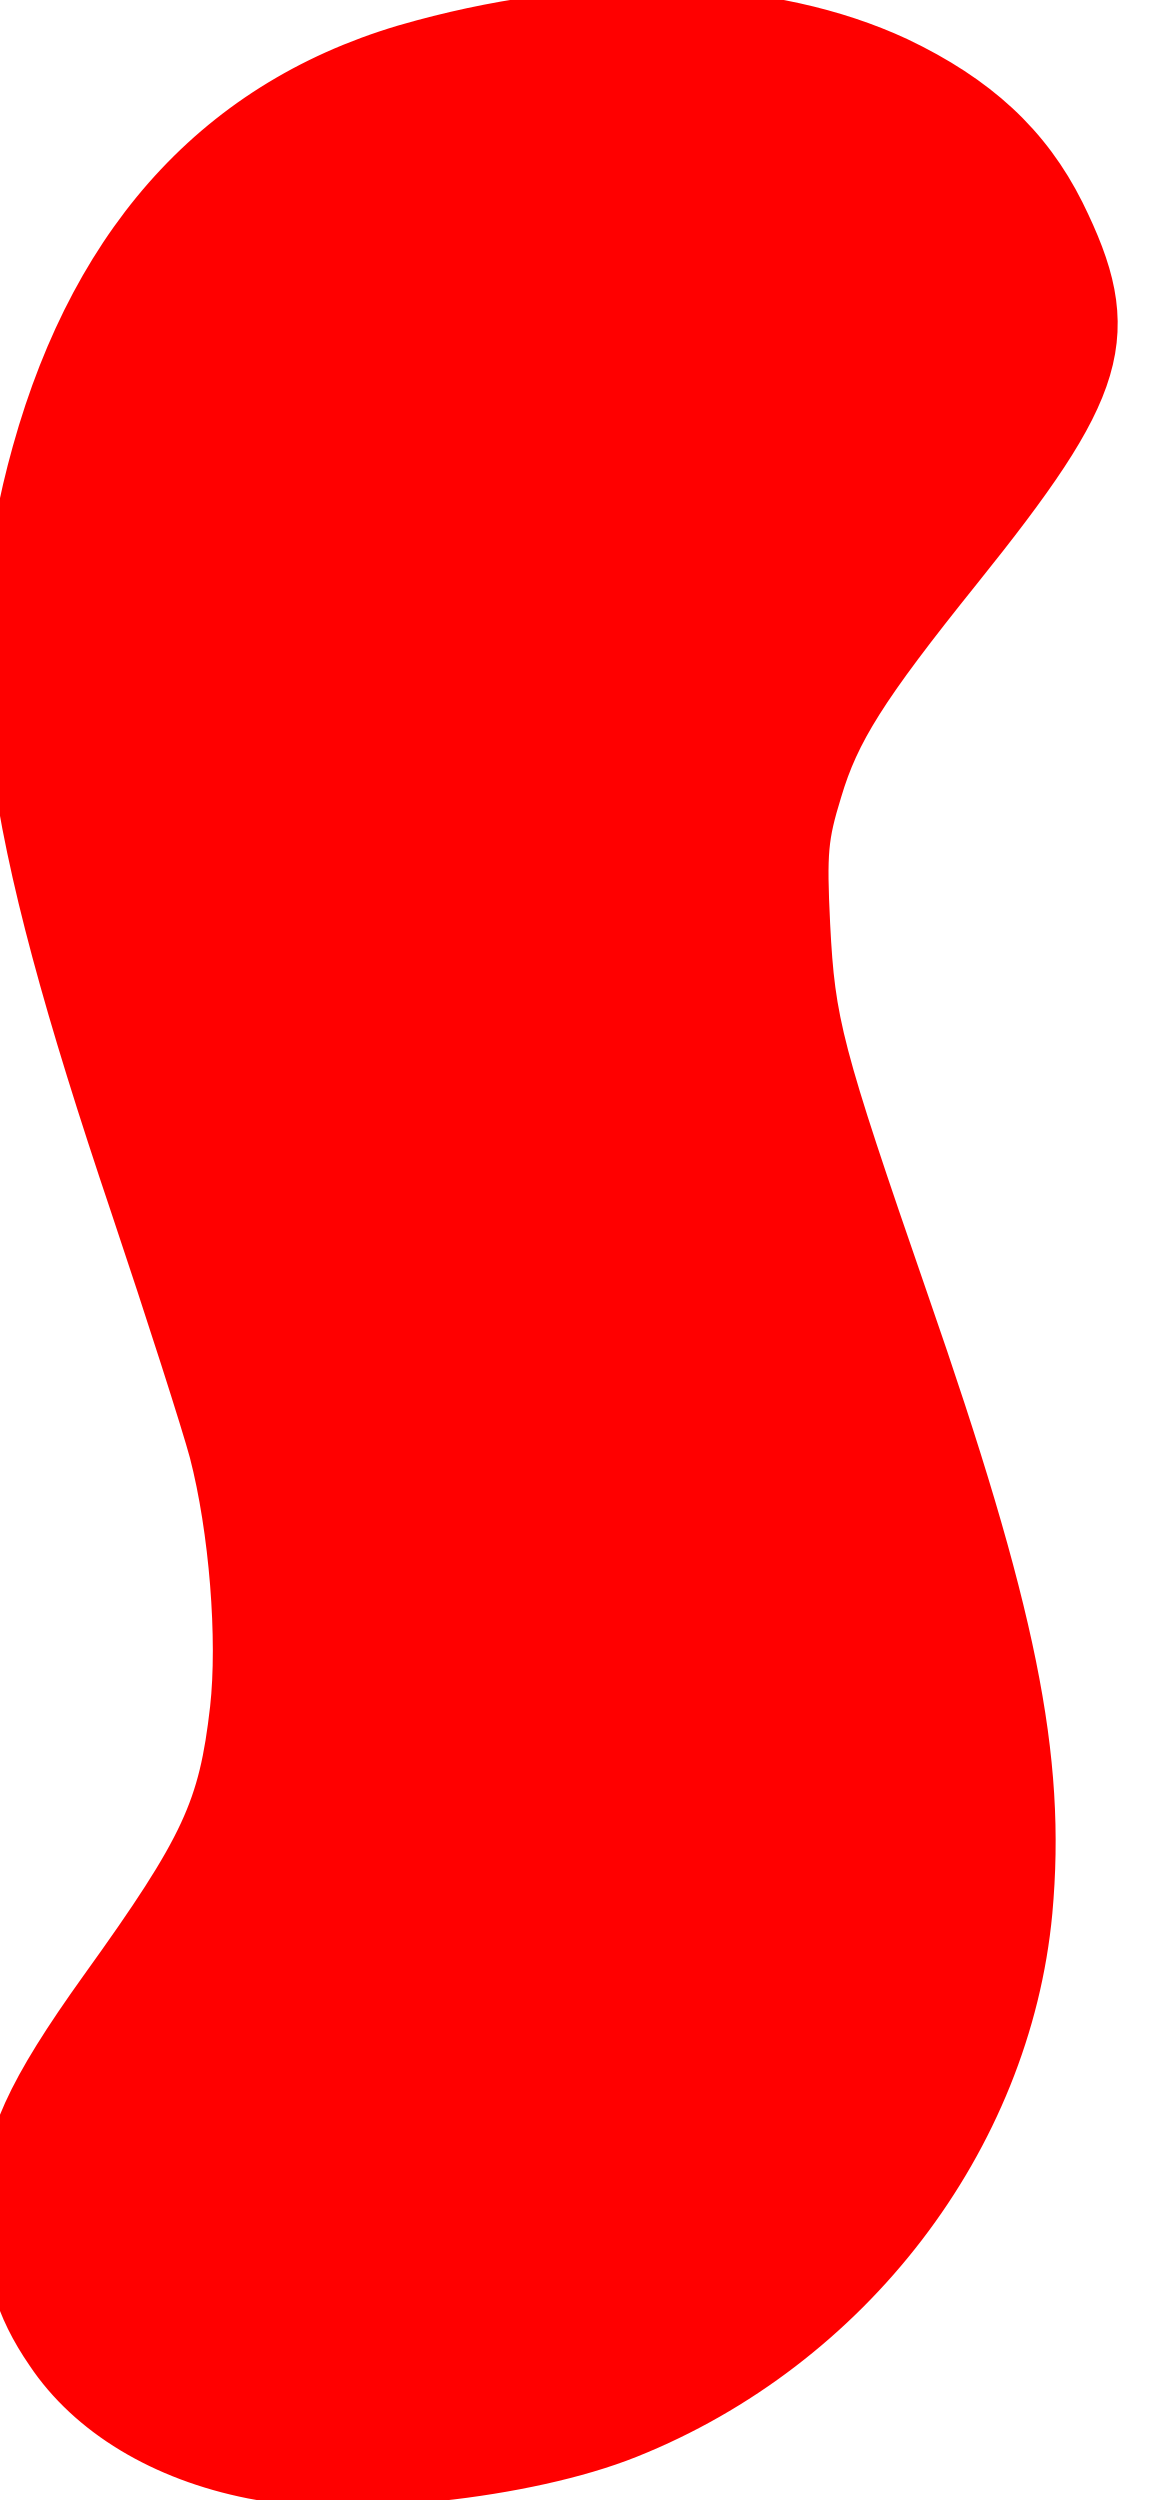
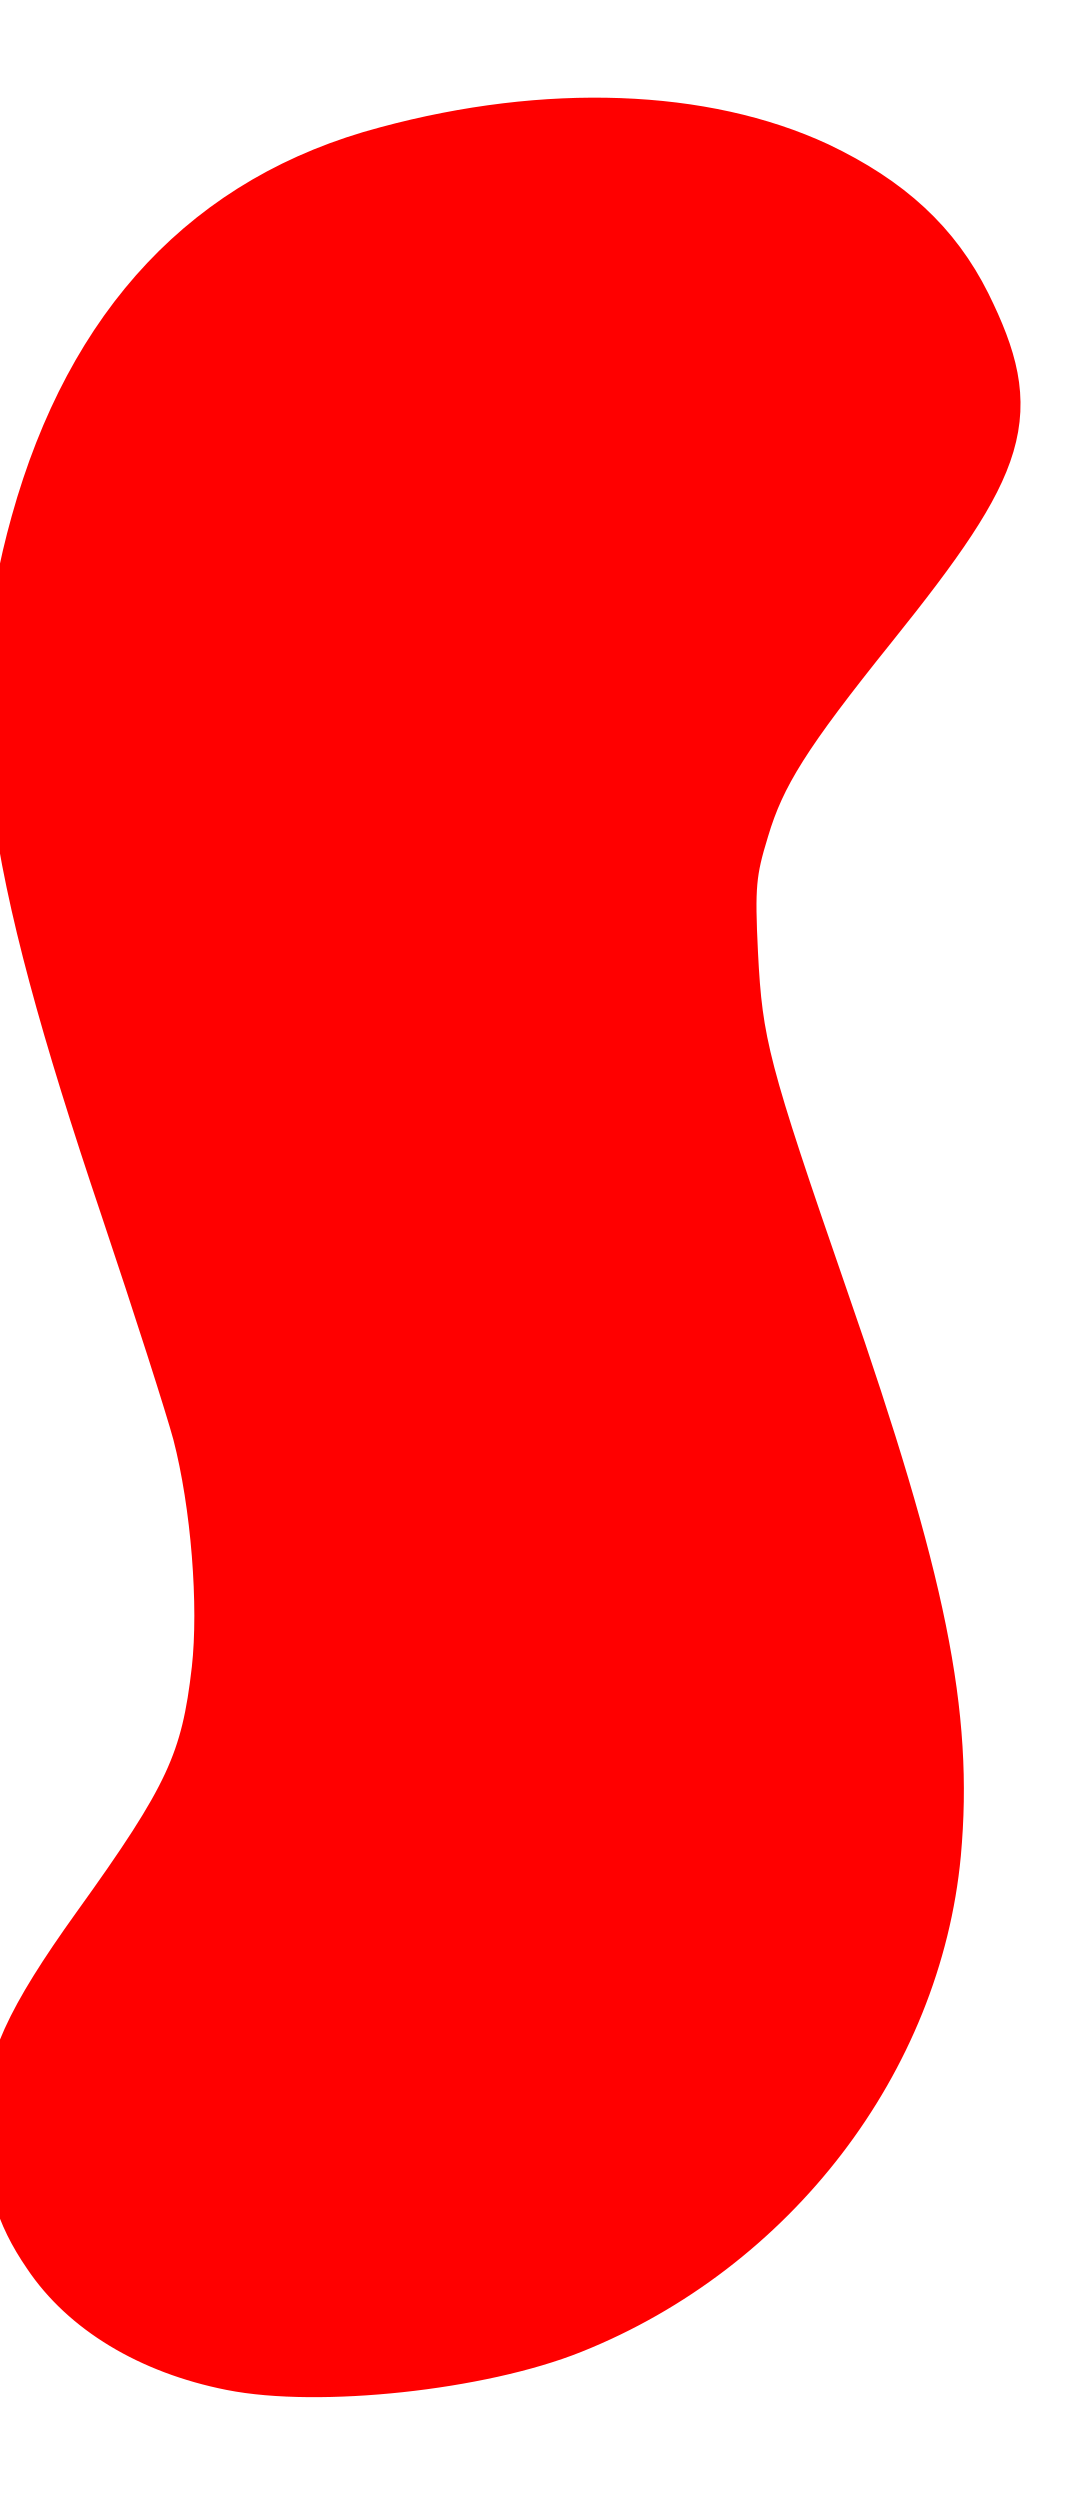
- <svg xmlns="http://www.w3.org/2000/svg" height="100%" width="100%" viewBox="0 0 120 256">
+ <svg xmlns="http://www.w3.org/2000/svg" height="250" width="107" viewBox="0 0 120 256">
  <g transform="translate(0)">
    <g style="stroke:red;stroke-width:90">
      <g style="fill:red">
        <g transform="translate(-45, -10) scale(.07437775)">
          <path d="               M955 3530 c-121 -24 -218 -83 -272 -164 -42 -61 -57 -115 -58 -196 0               -80 31 -149 132 -290 141 -196 166 -251 182 -391 11 -98 -1 -251 -29 -359 -11               -41 -60 -194 -109 -340 -181 -537 -210 -760 -135 -1029 83 -298 259 -485 524               -555 241 -65 475 -56 645 23 107 51 175 114 220 204 80 162 60 228 -140 477               -131 163 -170 225 -195 309 -20 65 -22 88 -17 190 7 137 17 176 137 523 148               426 188 624 169 833 -29 309 -244 590 -544 710 -137 55 -380 81 -510 55z             " />
        </g>
      </g>
    </g>
  </g>
</svg>
